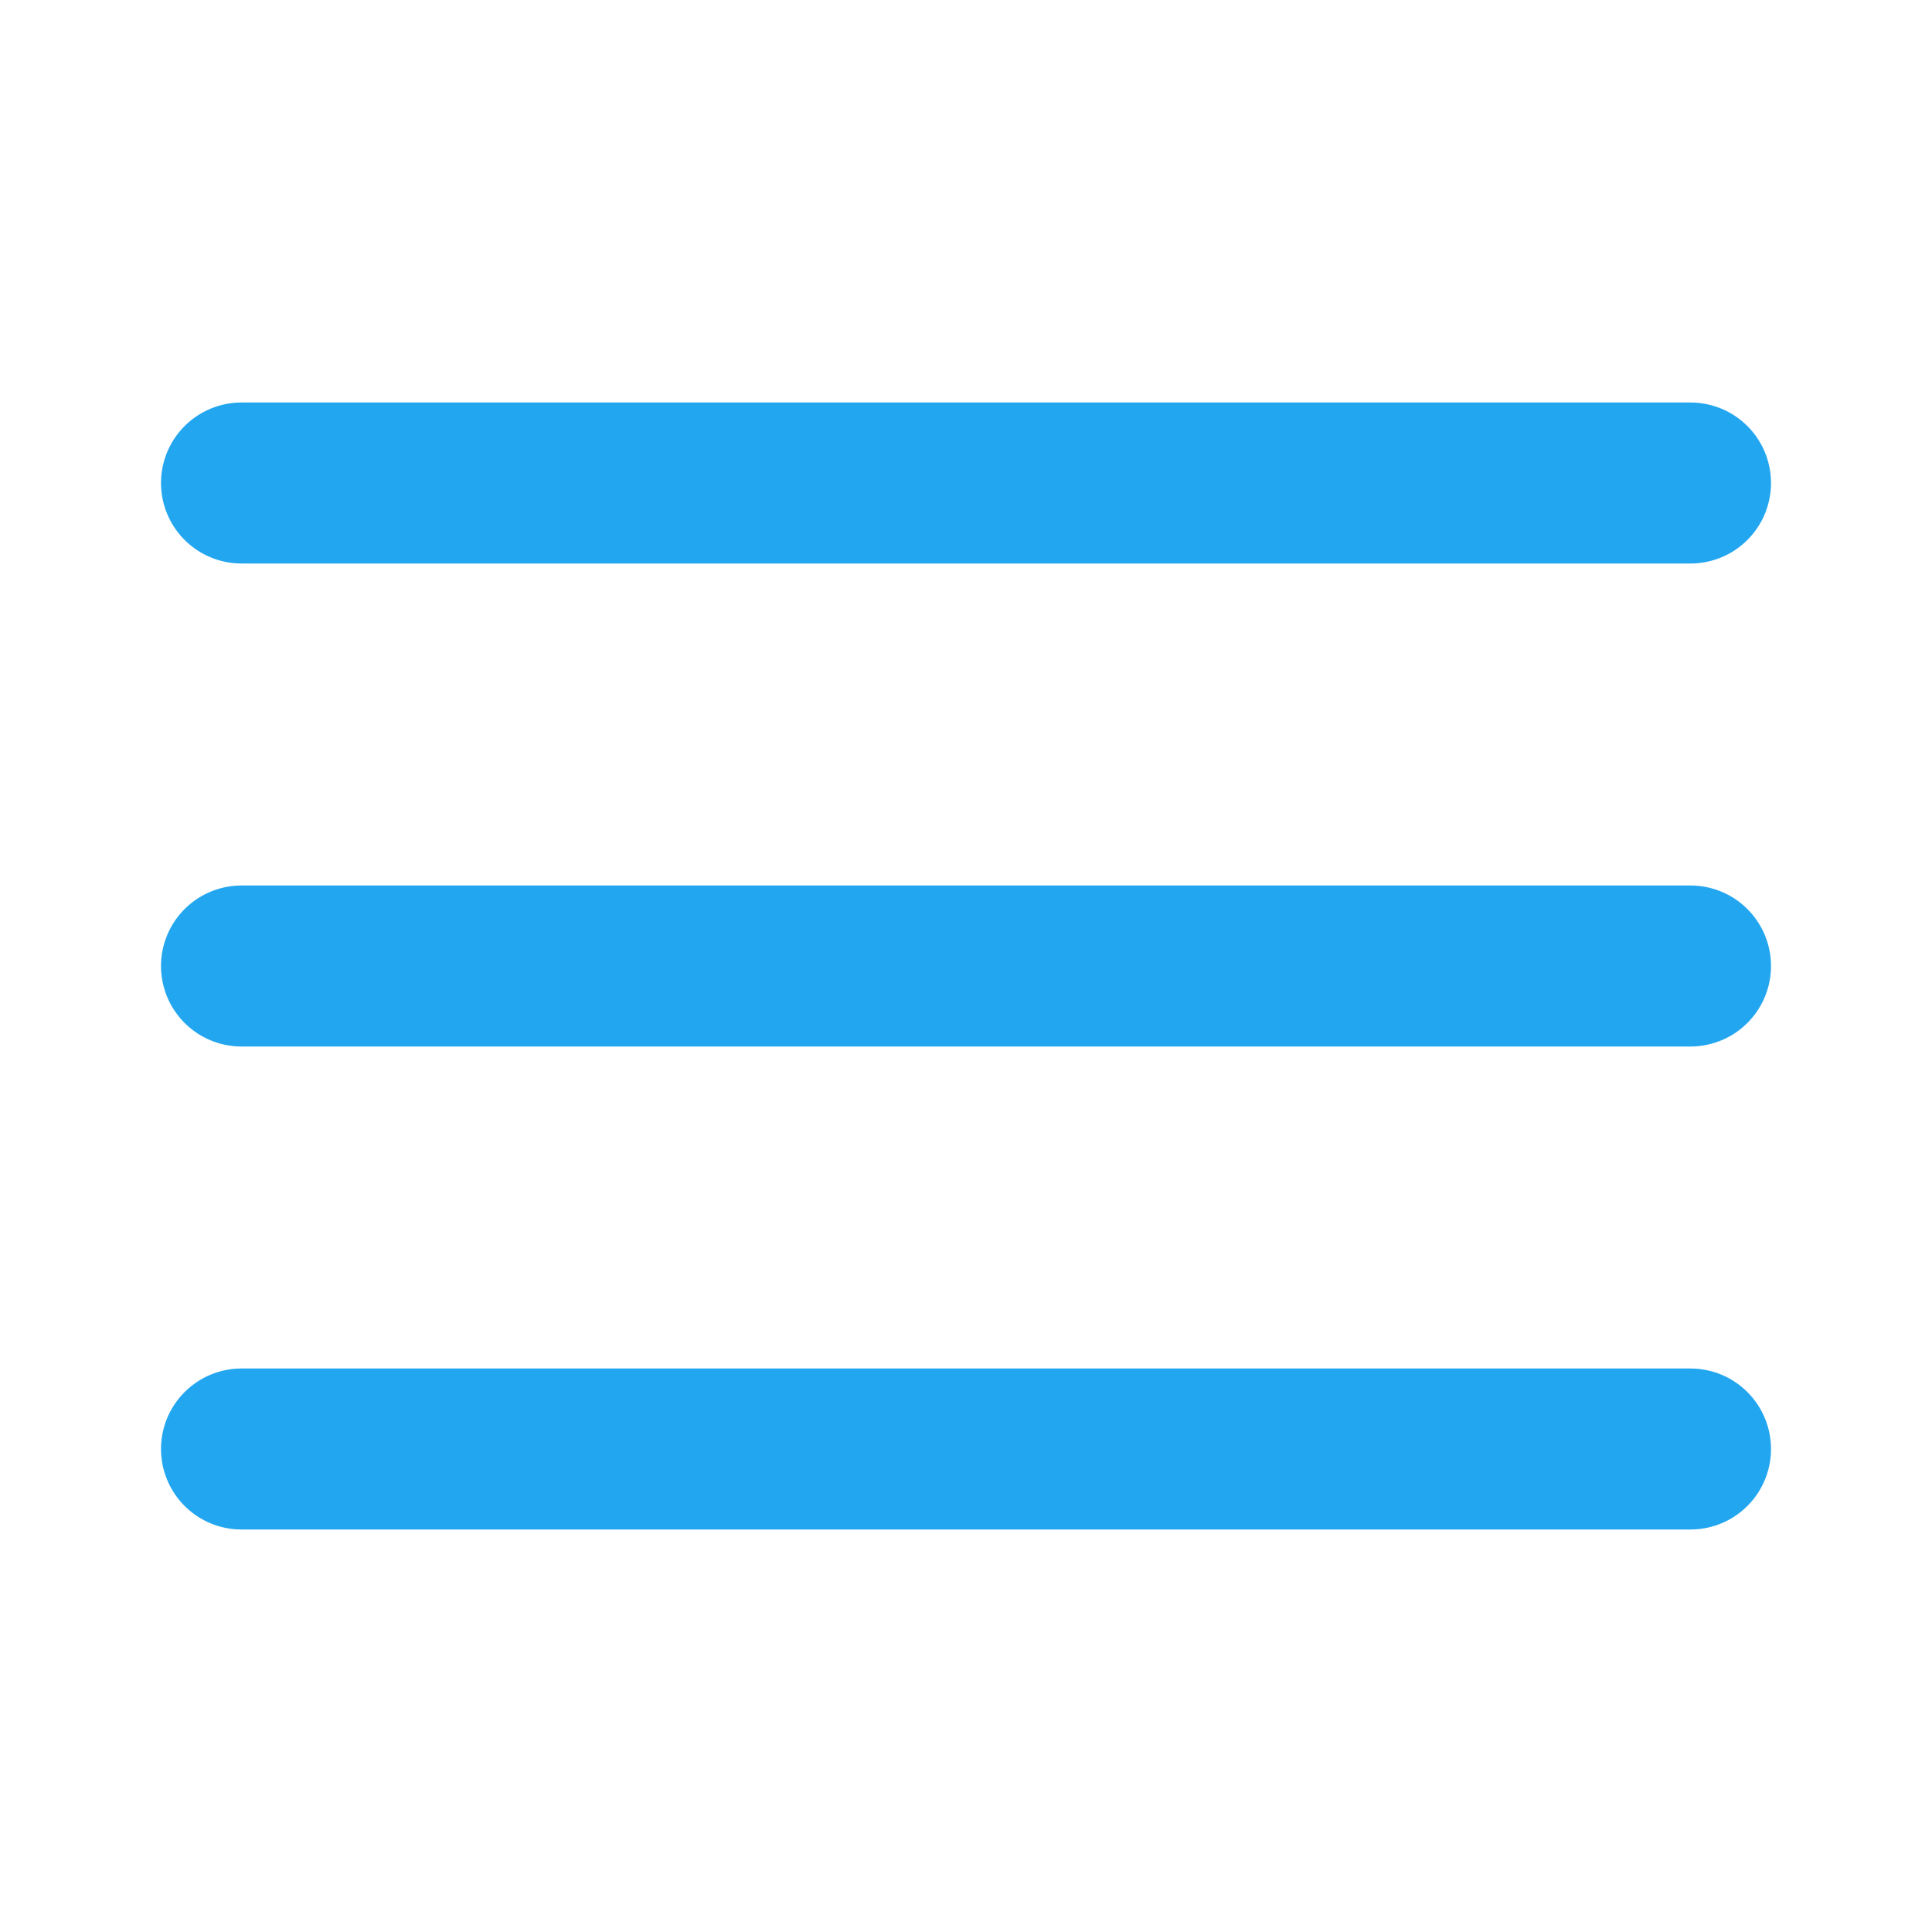
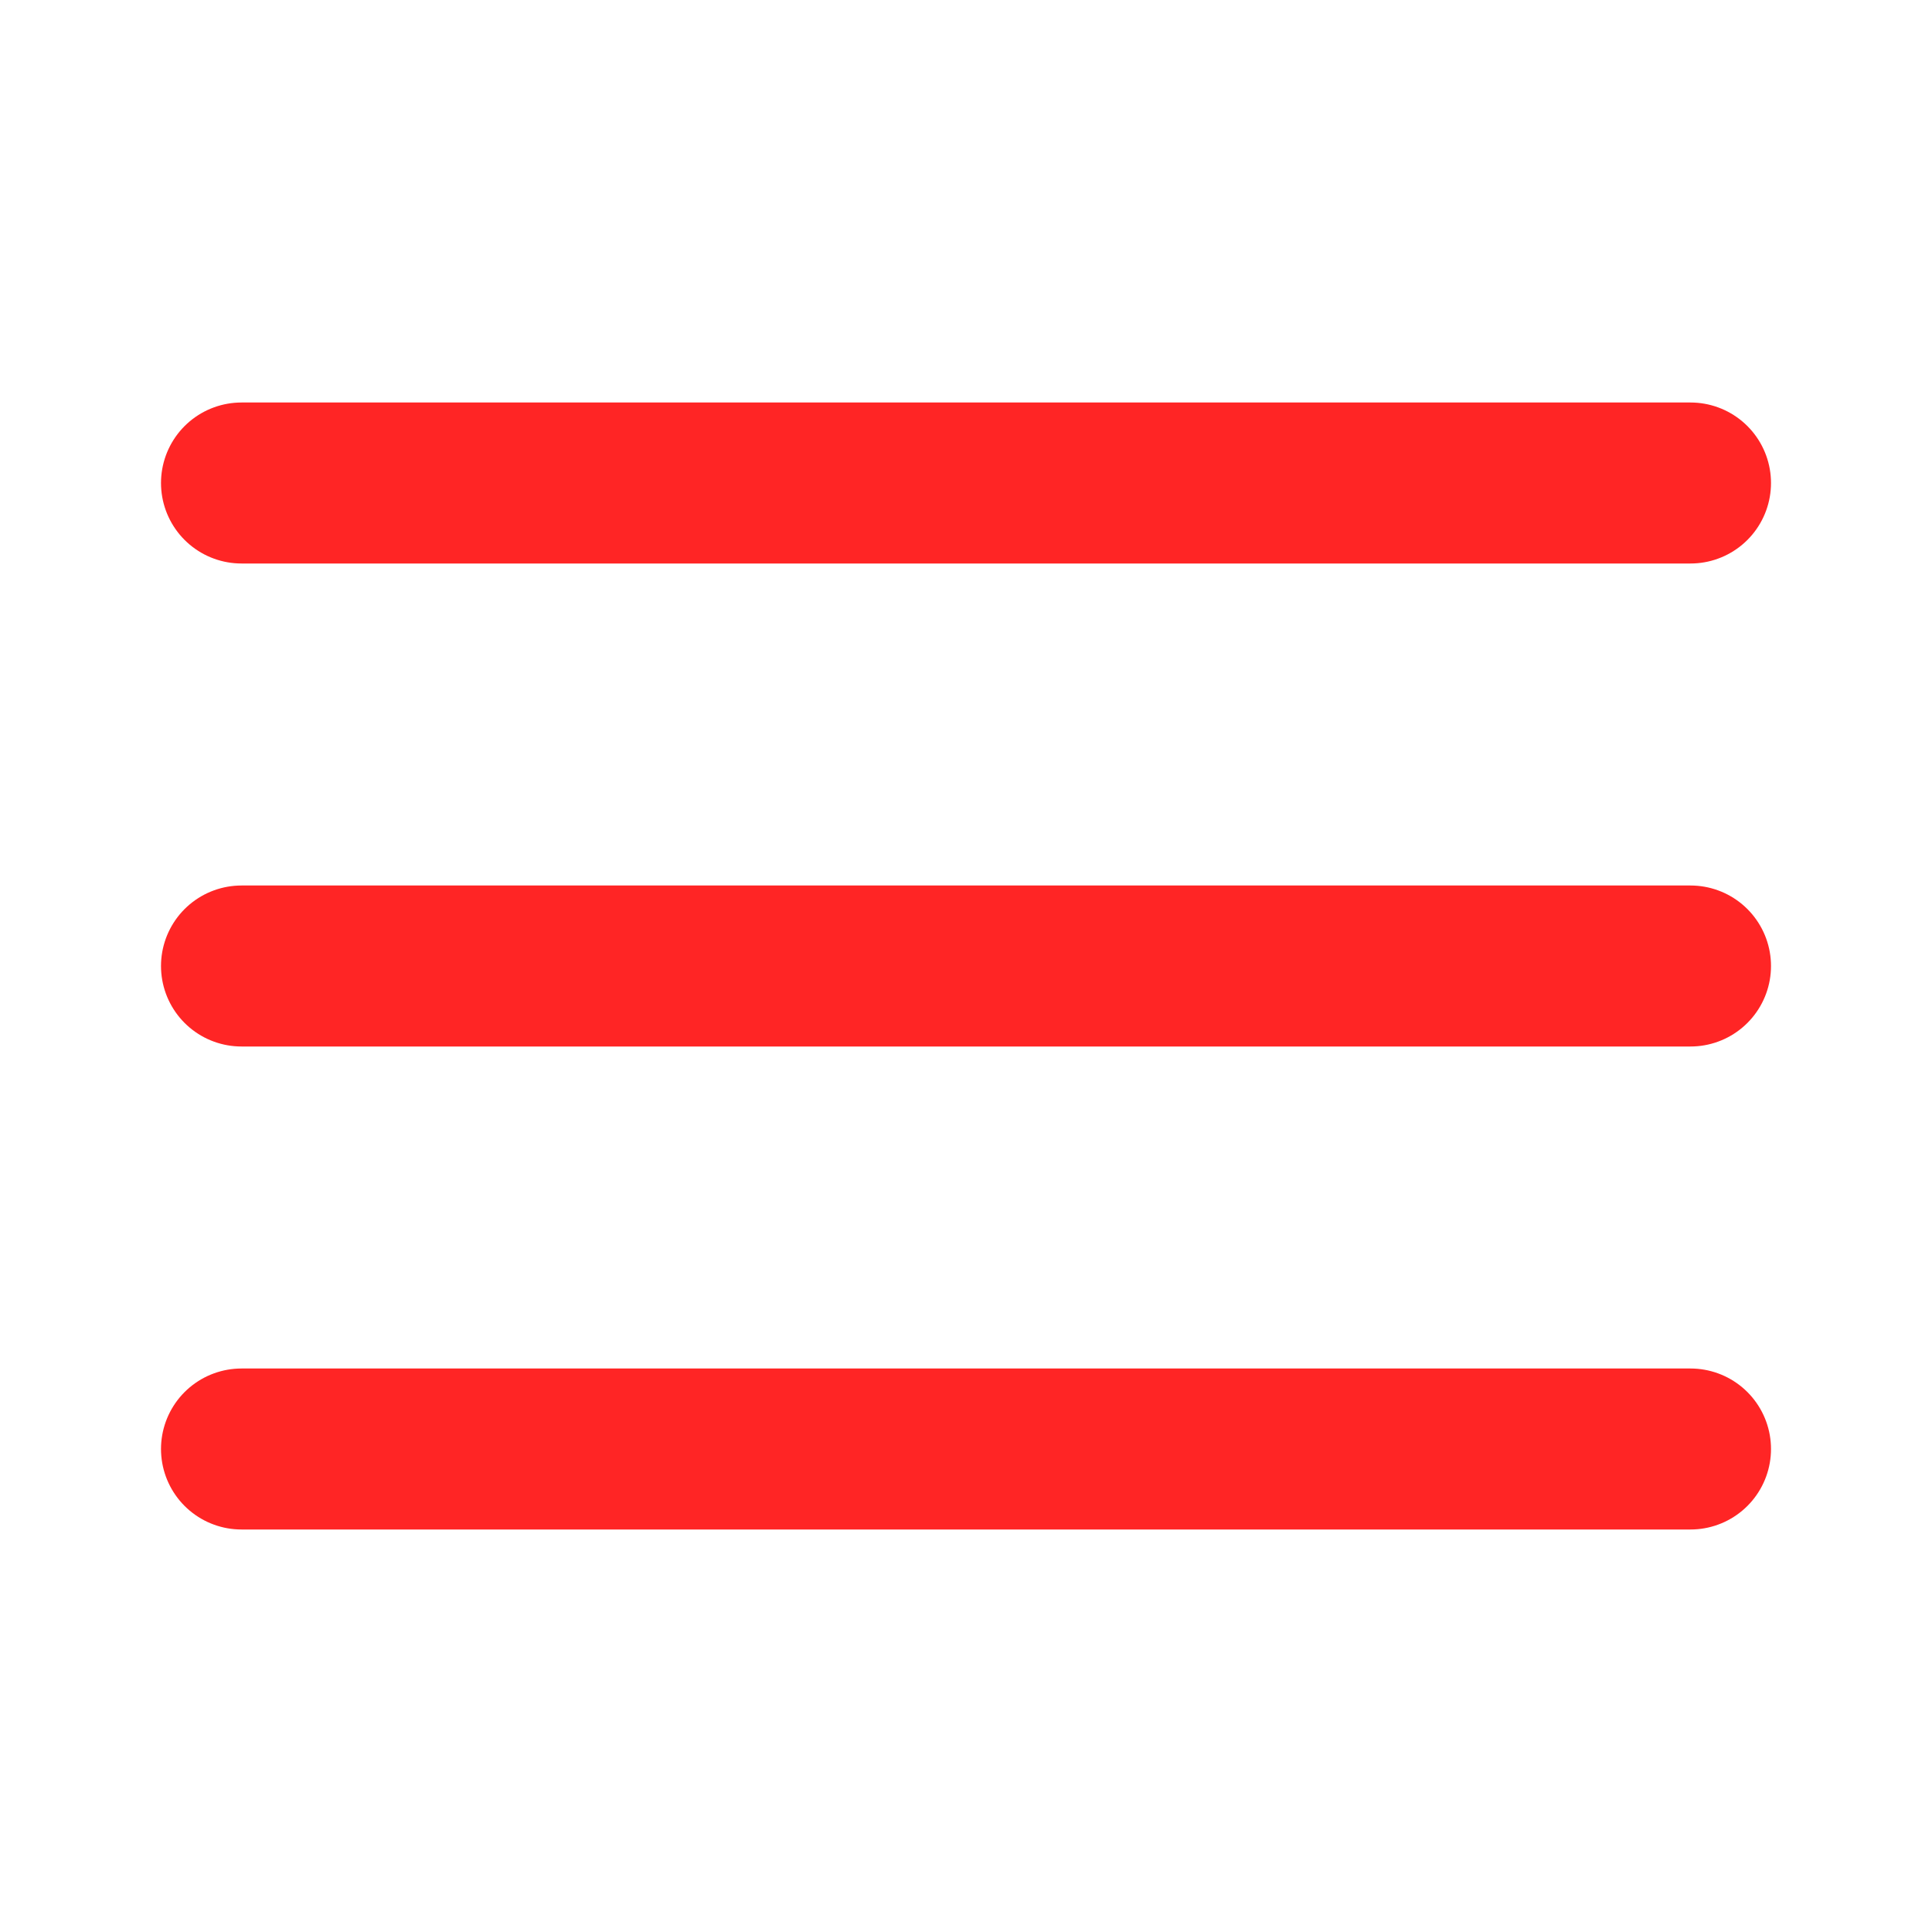
<svg xmlns="http://www.w3.org/2000/svg" width="24" height="24" viewBox="0 0 24 24" fill="none">
-   <path d="M3 12H21" stroke="#23A6F0" stroke-width="2" stroke-linecap="round" stroke-linejoin="round" />
-   <path d="M3 6H21" stroke="#23A6F0" stroke-width="2" stroke-linecap="round" stroke-linejoin="round" />
-   <path d="M3 18H21" stroke="#23A6F0" stroke-width="2" stroke-linecap="round" stroke-linejoin="round" />
+   <path d="M3 12H21" stroke="#ff2525" stroke-width="2" stroke-linecap="round" stroke-linejoin="round" />
+   <path d="M3 6H21" stroke="#ff2525" stroke-width="2" stroke-linecap="round" stroke-linejoin="round" />
+   <path d="M3 18H21" stroke="#ff2525" stroke-width="2" stroke-linecap="round" stroke-linejoin="round" />
</svg>
